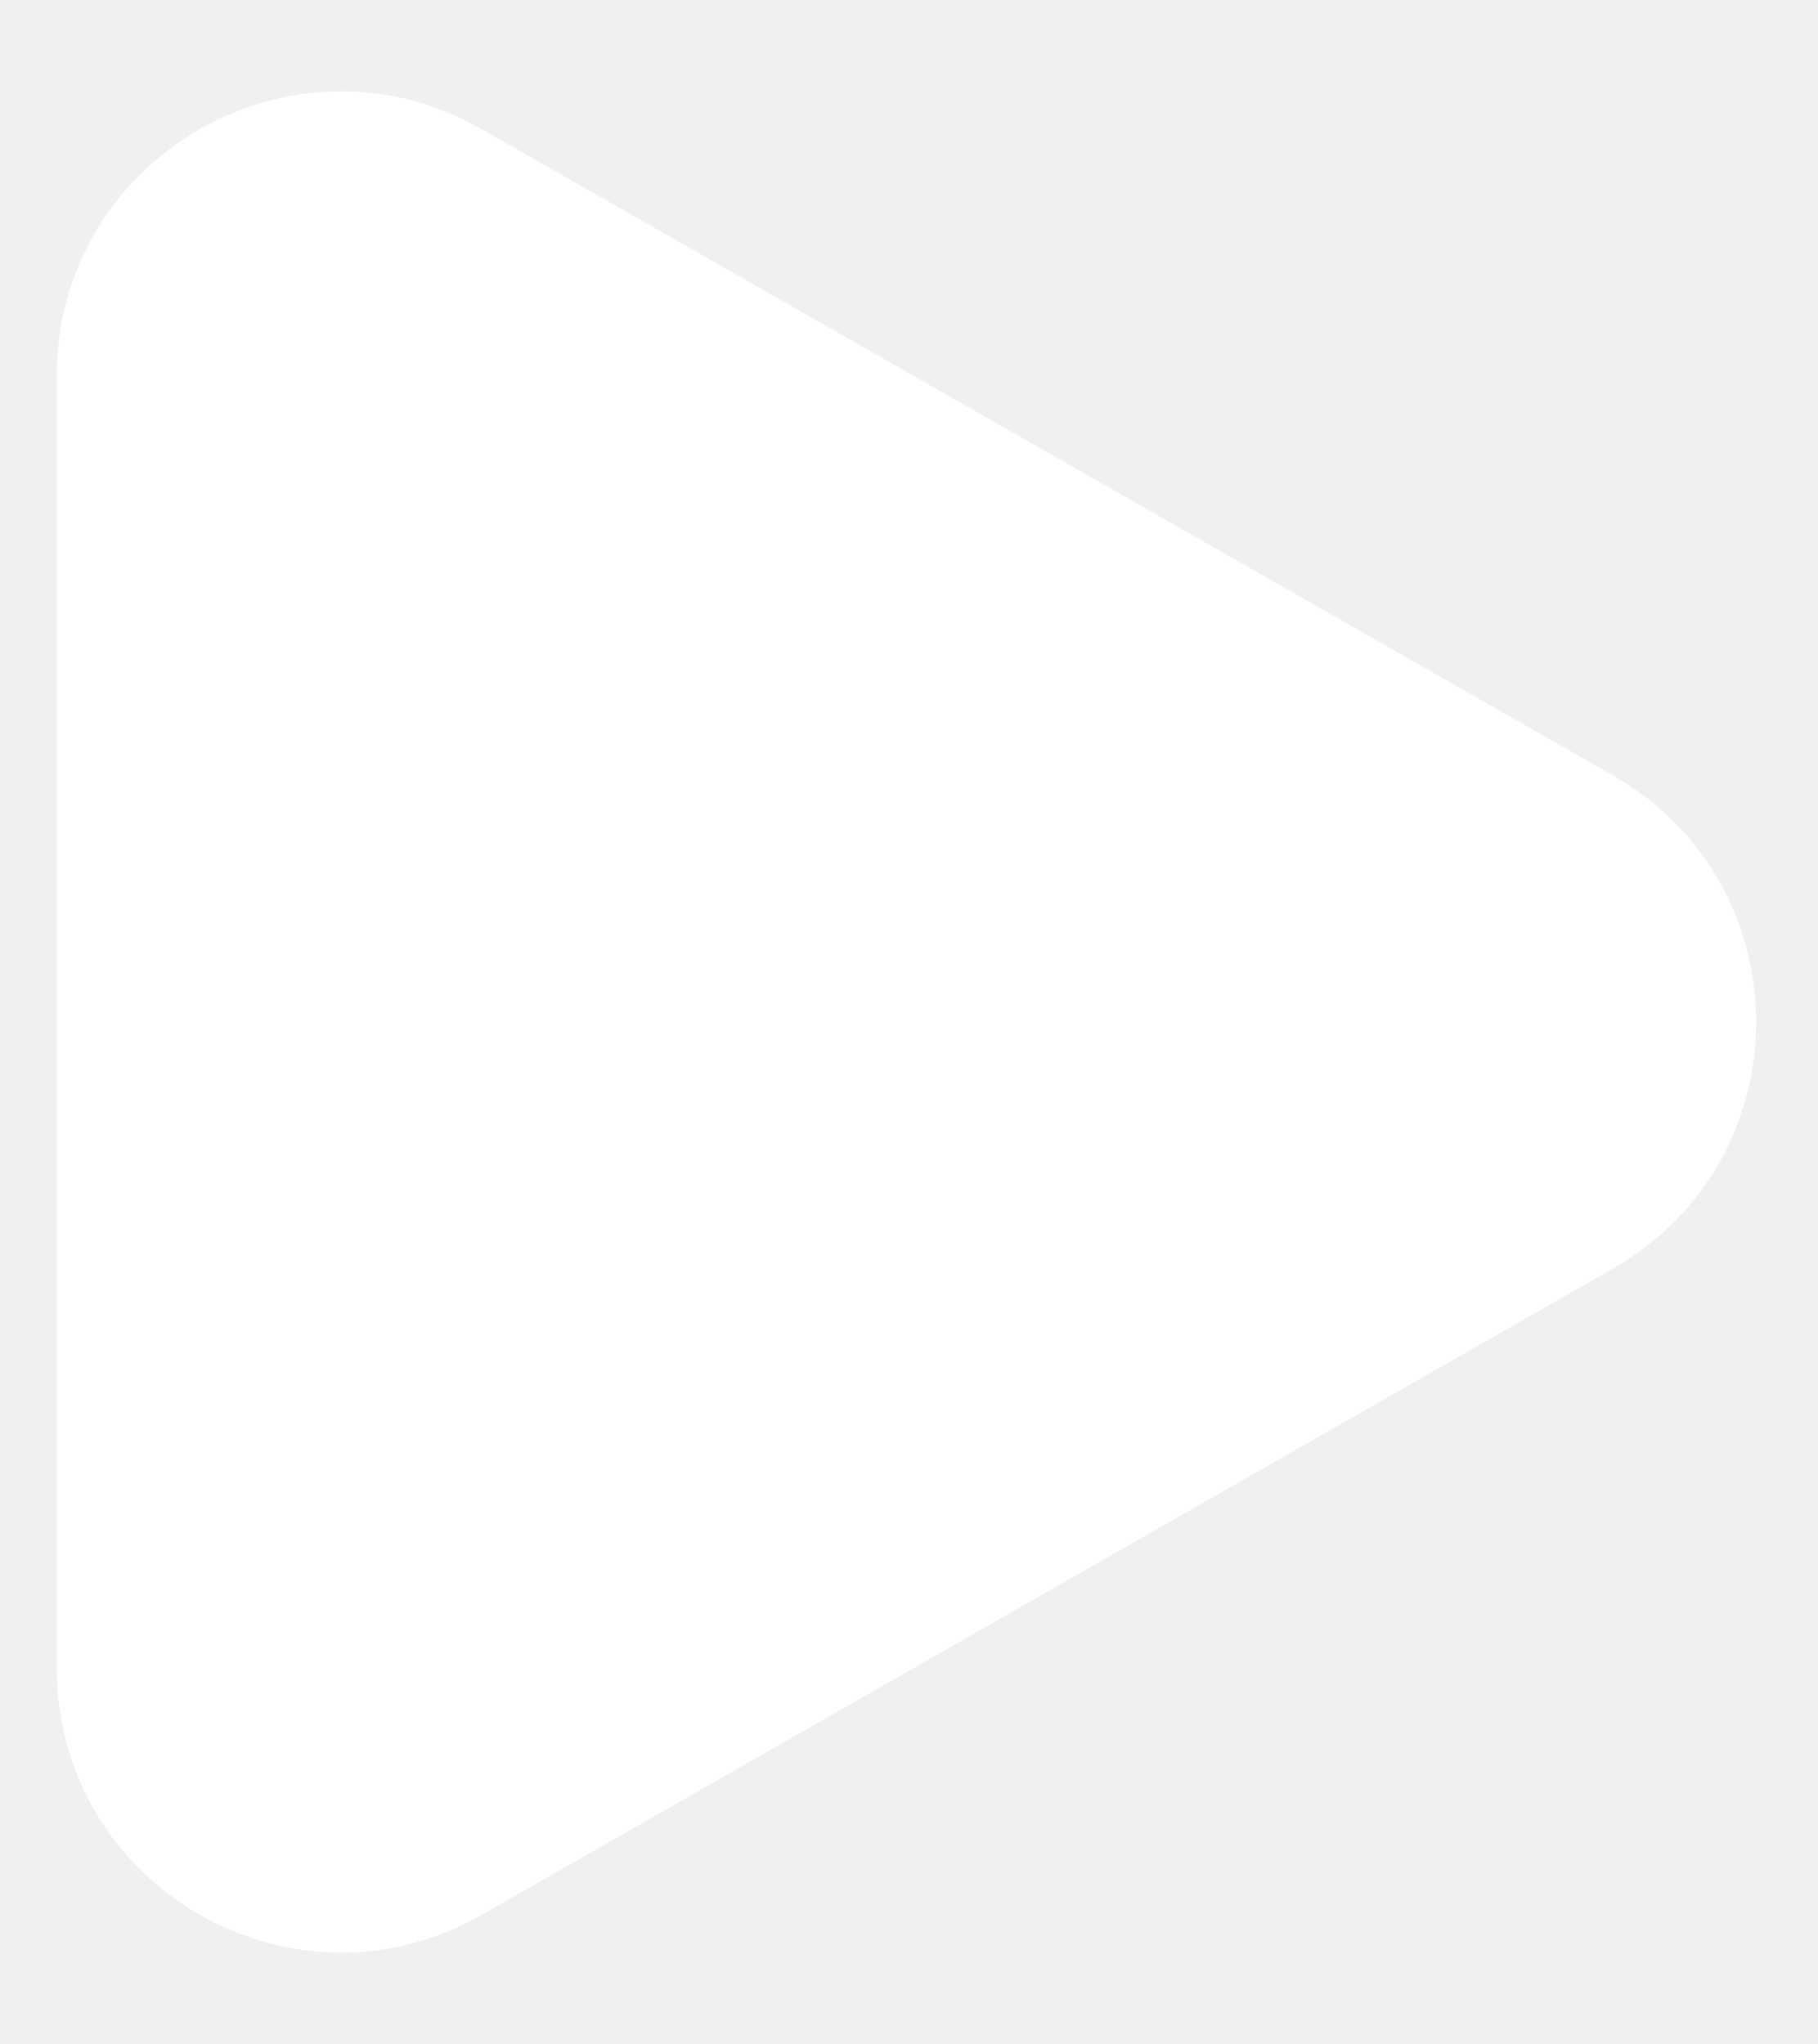
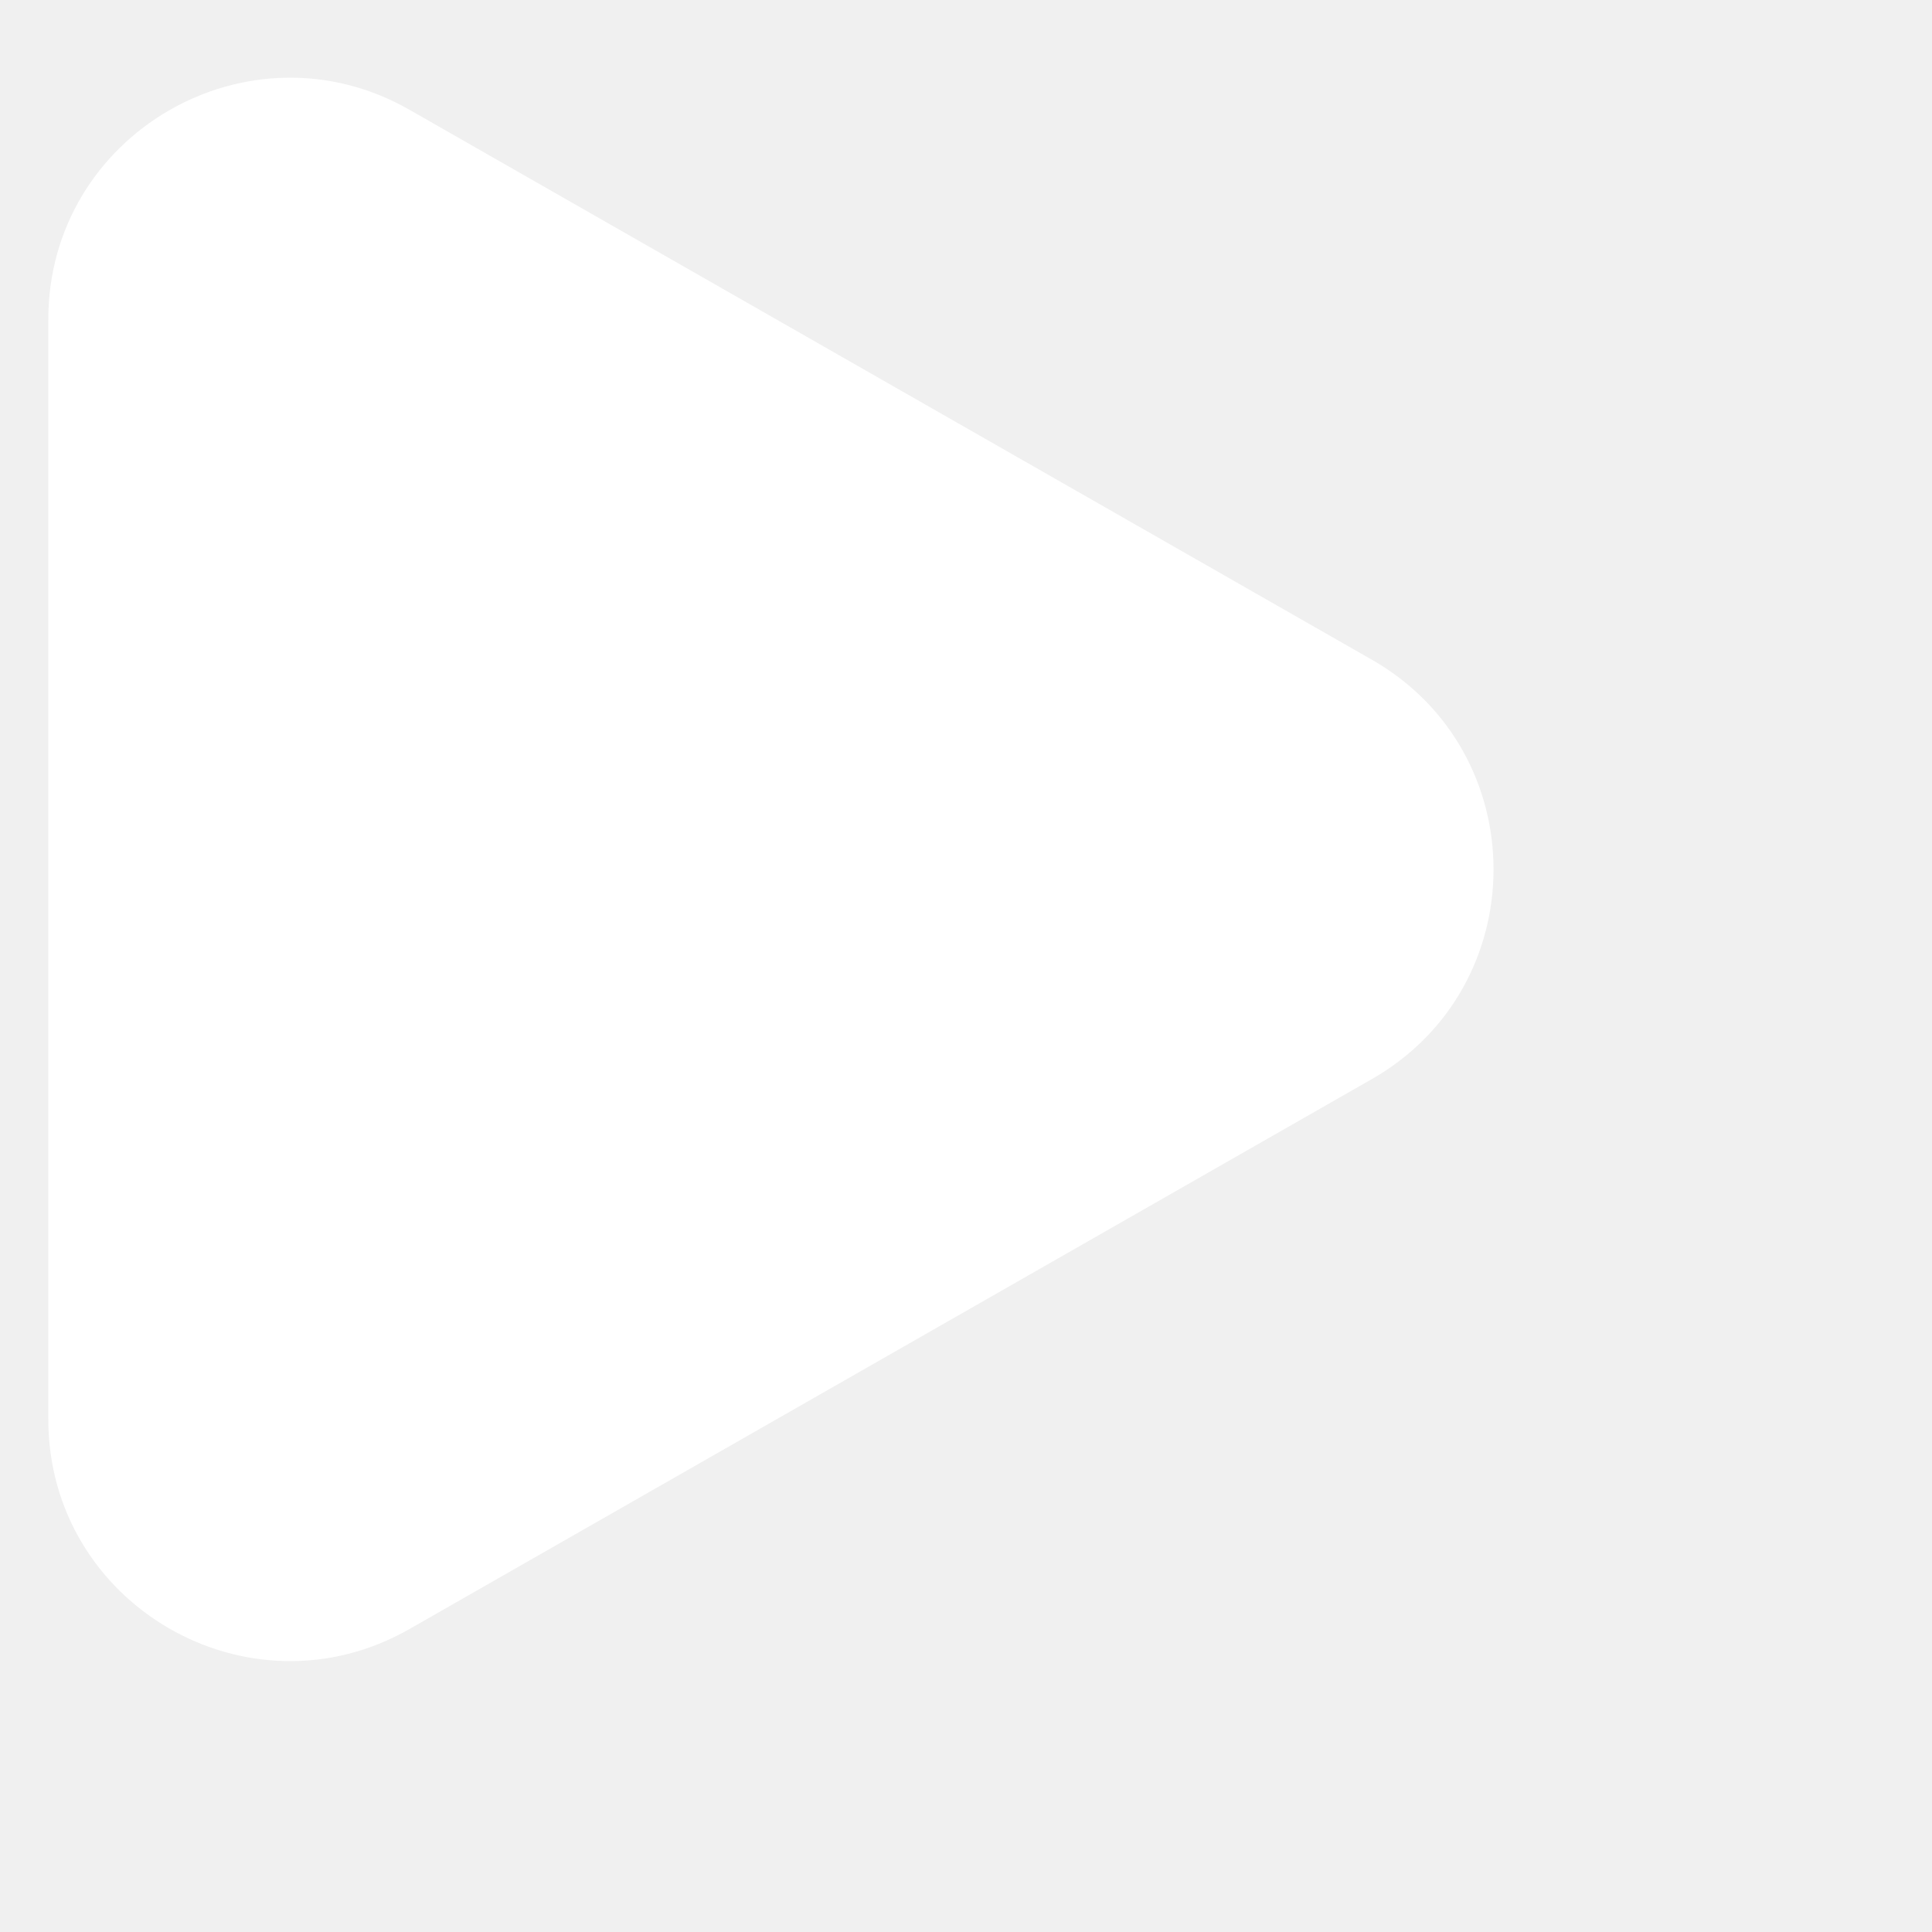
- <svg xmlns="http://www.w3.org/2000/svg" width="16" height="18" viewBox="0 0 16 18" fill="none">
+ <svg xmlns="http://www.w3.org/2000/svg" id="Layer_1" x="0" y="0" version="1.1" viewBox="0 0 20 20" style="enable-background:new 0 0 20 20" xml:space="preserve">
  <path d="M4.24 16.863C2.574 17.815 0.5 16.611 0.5 14.692L0.5 3.308C0.5 1.388 2.574 0.185 4.24 1.137L14.201 6.829C15.881 7.789 15.881 10.211 14.201 11.171L4.24 16.863Z" fill="white" />
</svg>
